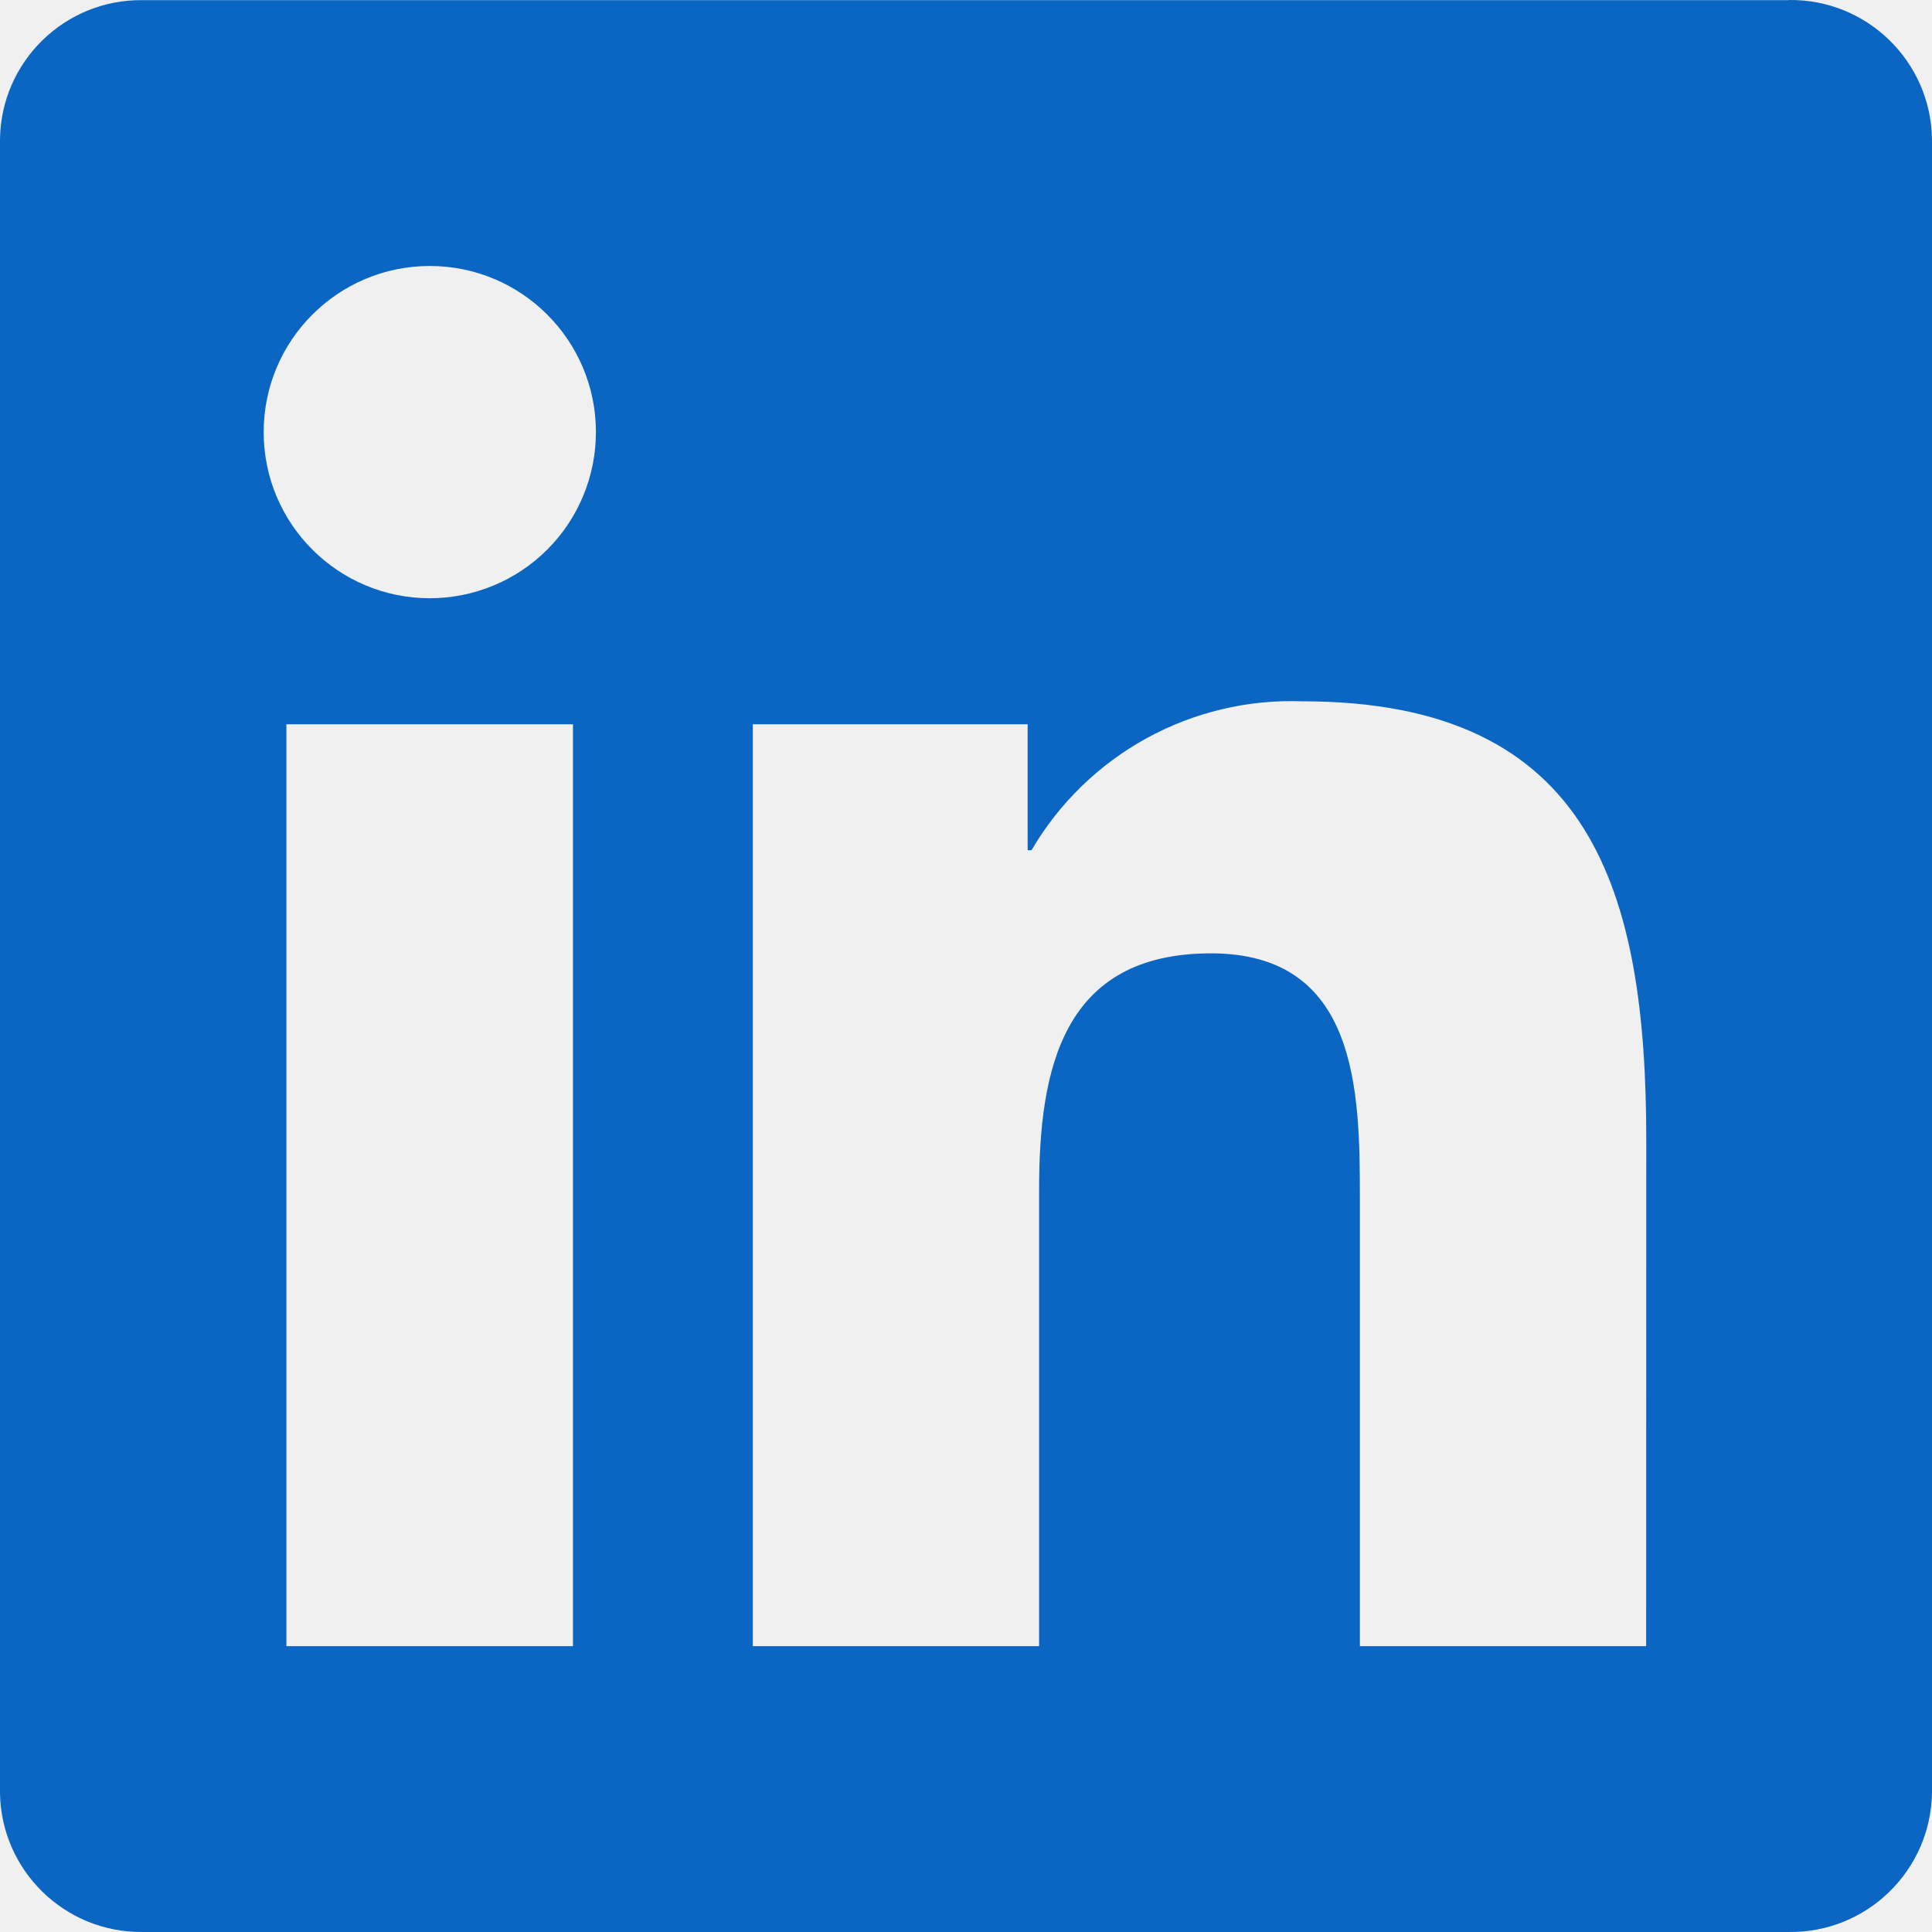
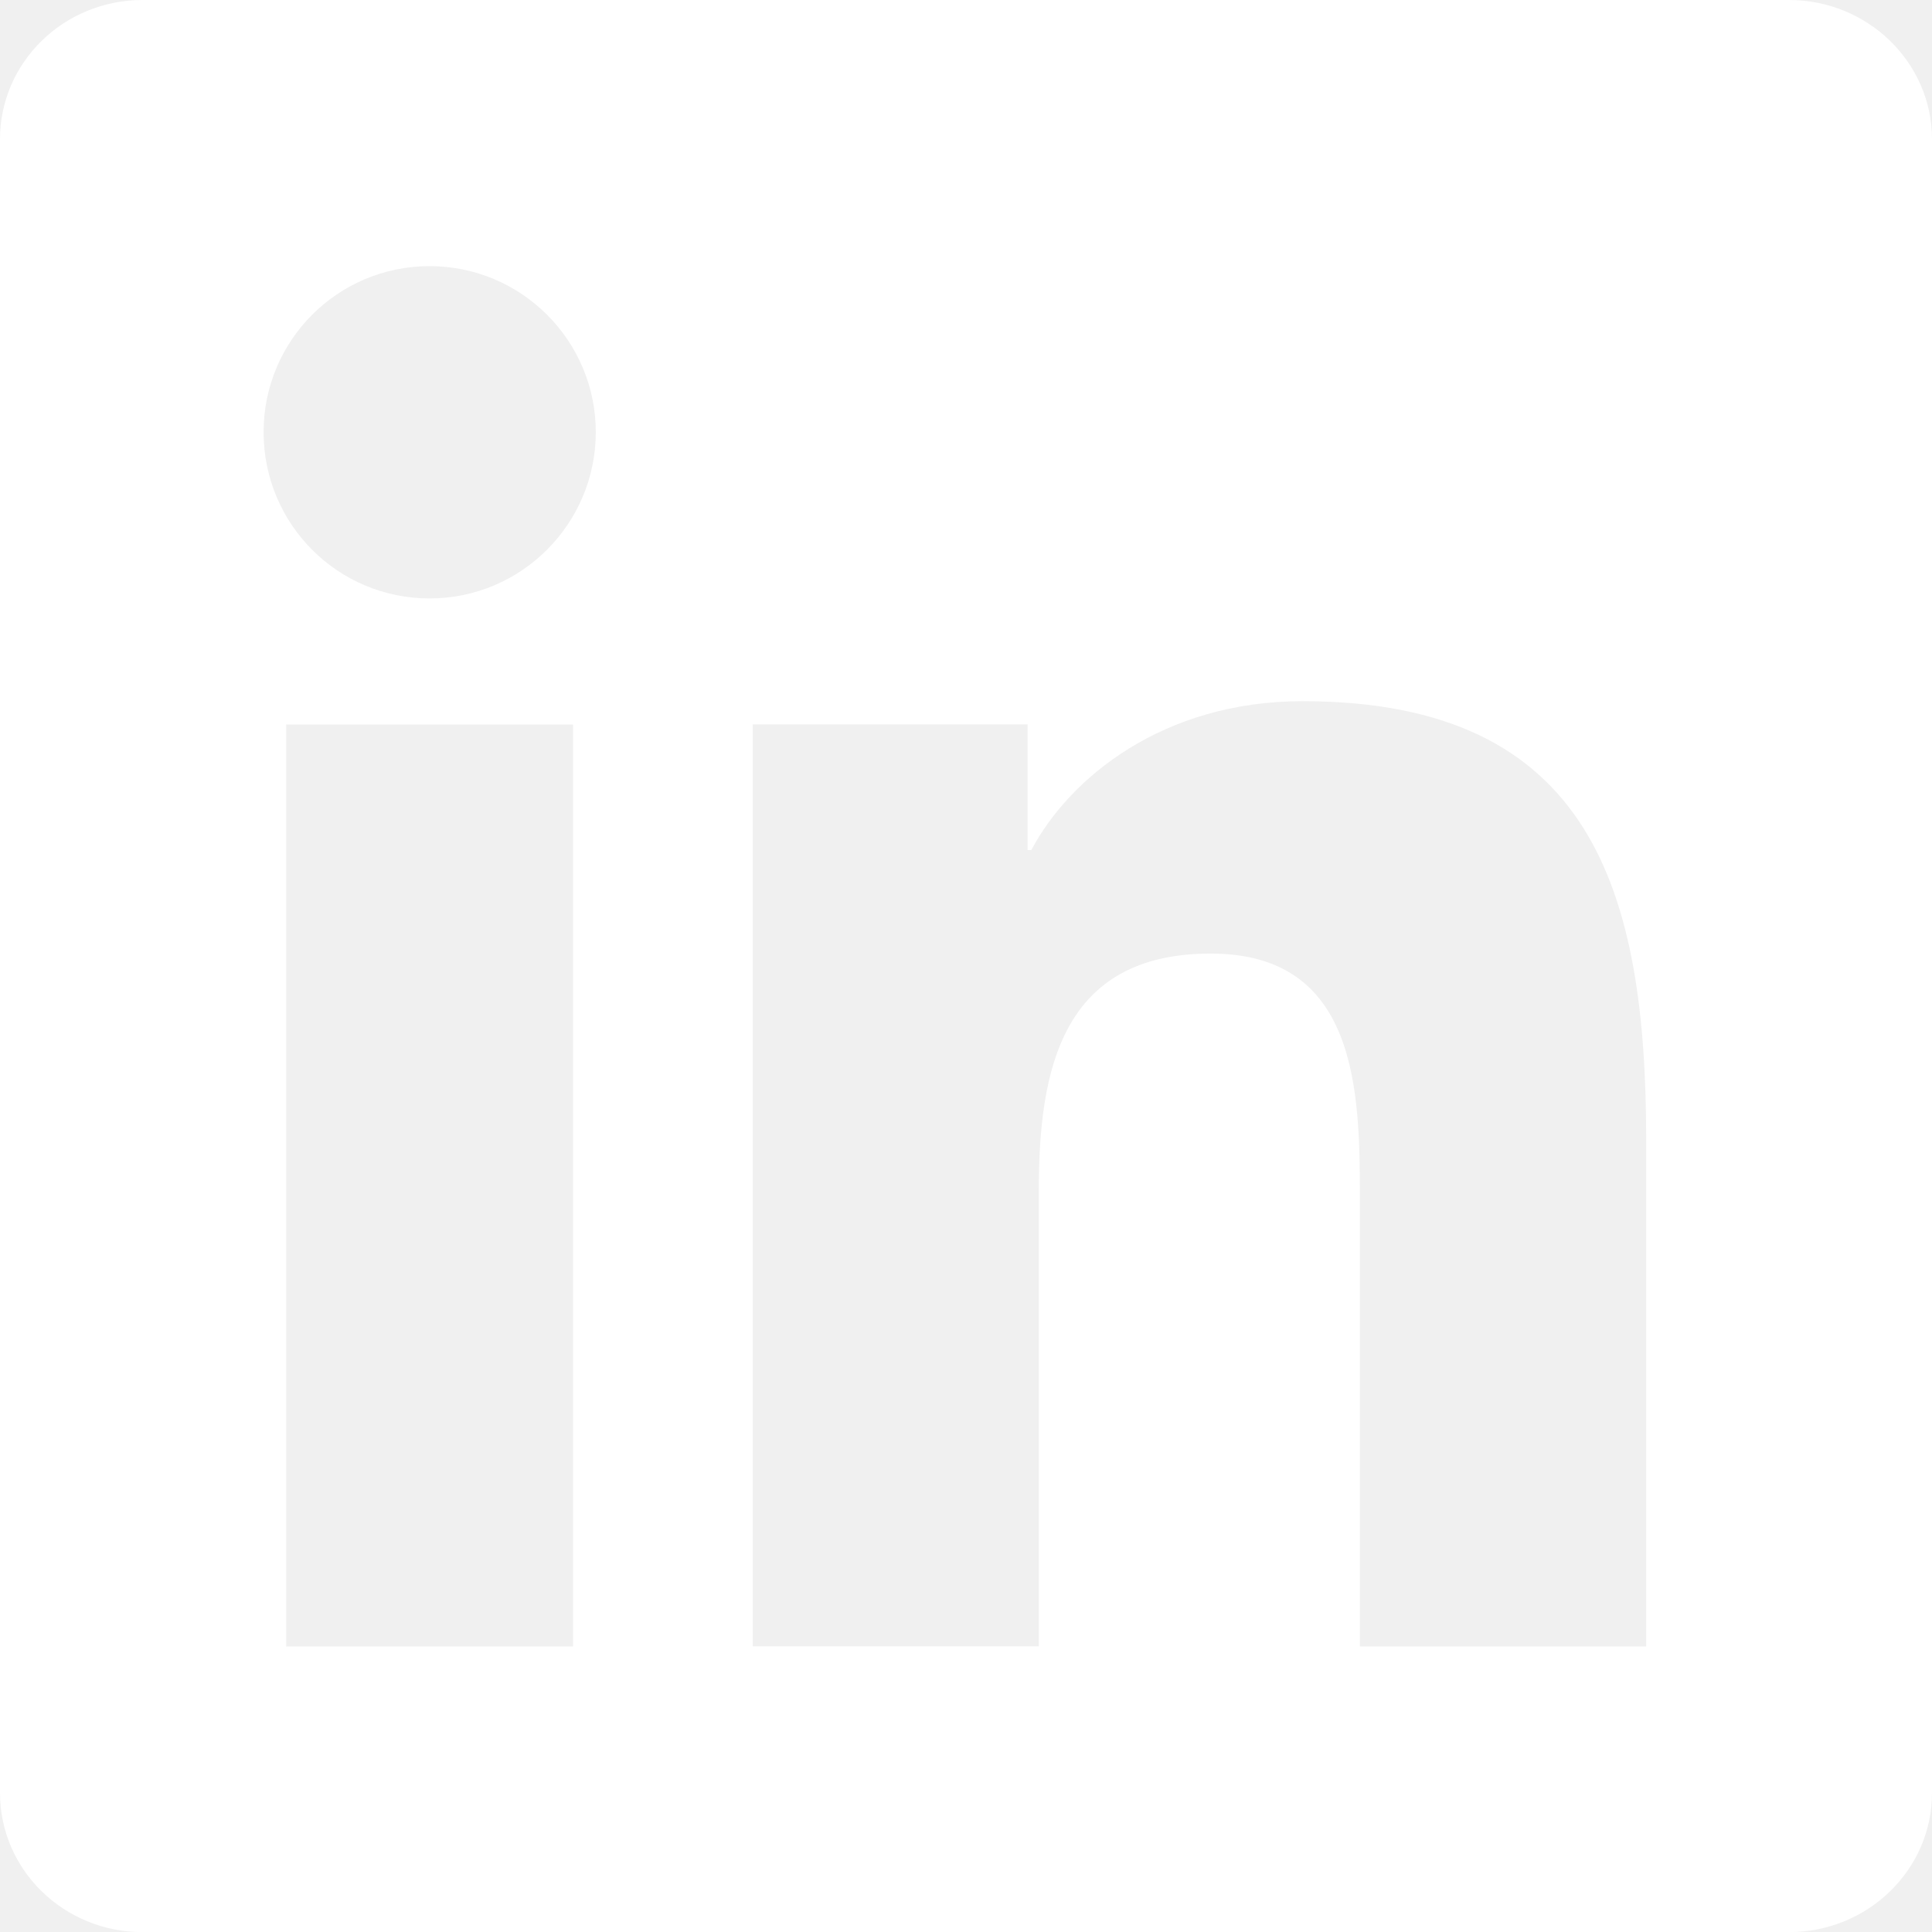
- <svg xmlns="http://www.w3.org/2000/svg" width="256px" height="256px" viewBox="0 0 256 256" version="1.1" preserveAspectRatio="xMidYMid">
-   <g>
-     <path d="M218.123,218.127 L180.192,218.127 L180.192,158.724 C180.192,144.559 179.939,126.324 160.464,126.324 C140.708,126.324 137.685,141.758 137.685,157.693 L137.685,218.123 L99.754,218.123 L99.754,95.967 L136.168,95.967 L136.168,112.661 L136.678,112.661 C144.103,99.965 157.909,92.382 172.606,92.928 C211.051,92.928 218.139,118.216 218.139,151.114 L218.123,218.127 Z M56.955,79.269 C44.798,79.271 34.941,69.417 34.939,57.26 C34.937,45.103 44.79,35.246 56.947,35.244 C69.104,35.241 78.961,45.095 78.963,57.252 C78.964,63.09 76.646,68.69 72.519,72.818 C68.391,76.947 62.793,79.267 56.955,79.269 M75.921,218.127 L37.95,218.127 L37.95,95.967 L75.921,95.967 L75.921,218.127 Z M237.033,0.018 L18.89,0.018 C8.58,-0.098 0.125,8.161 -0.001,18.471 L-0.001,237.524 C0.121,247.839 8.575,256.106 18.89,255.998 L237.033,255.998 C247.369,256.126 255.856,247.859 255.999,237.524 L255.999,18.455 C255.852,8.124 247.364,-0.134 237.033,0.001" fill="#0A66C2" />
-   </g>
+ <svg xmlns="http://www.w3.org/2000/svg" viewBox="0 0 16 16">
+   <path d="m13.631 13.635h-2.369v-3.713c0-.885-.018-2.025-1.235-2.025-1.235 0-1.424.963-1.424 1.959v3.778h-2.369v-7.635h2.276v1.041h.031c.318-.6 1.091-1.233 2.247-1.233 2.401 0 2.845 1.58 2.845 3.637v4.191zm-10.073-8.679c-.763 0-1.375-.617-1.375-1.377 0-.759.613-1.375 1.375-1.375.76 0 1.376.617 1.376 1.375 0 .759-.617 1.377-1.376 1.377zm1.188 8.679h-2.376v-7.635h2.376zm10.071-13.635h-13.636c-.653 0-1.181.516-1.181 1.153v13.695c0 .637.528 1.153 1.181 1.153h13.634c.652 0 1.185-.515 1.185-1.153v-13.695c0-.637-.533-1.153-1.185-1.153z" fill="#fff" />
</svg>
